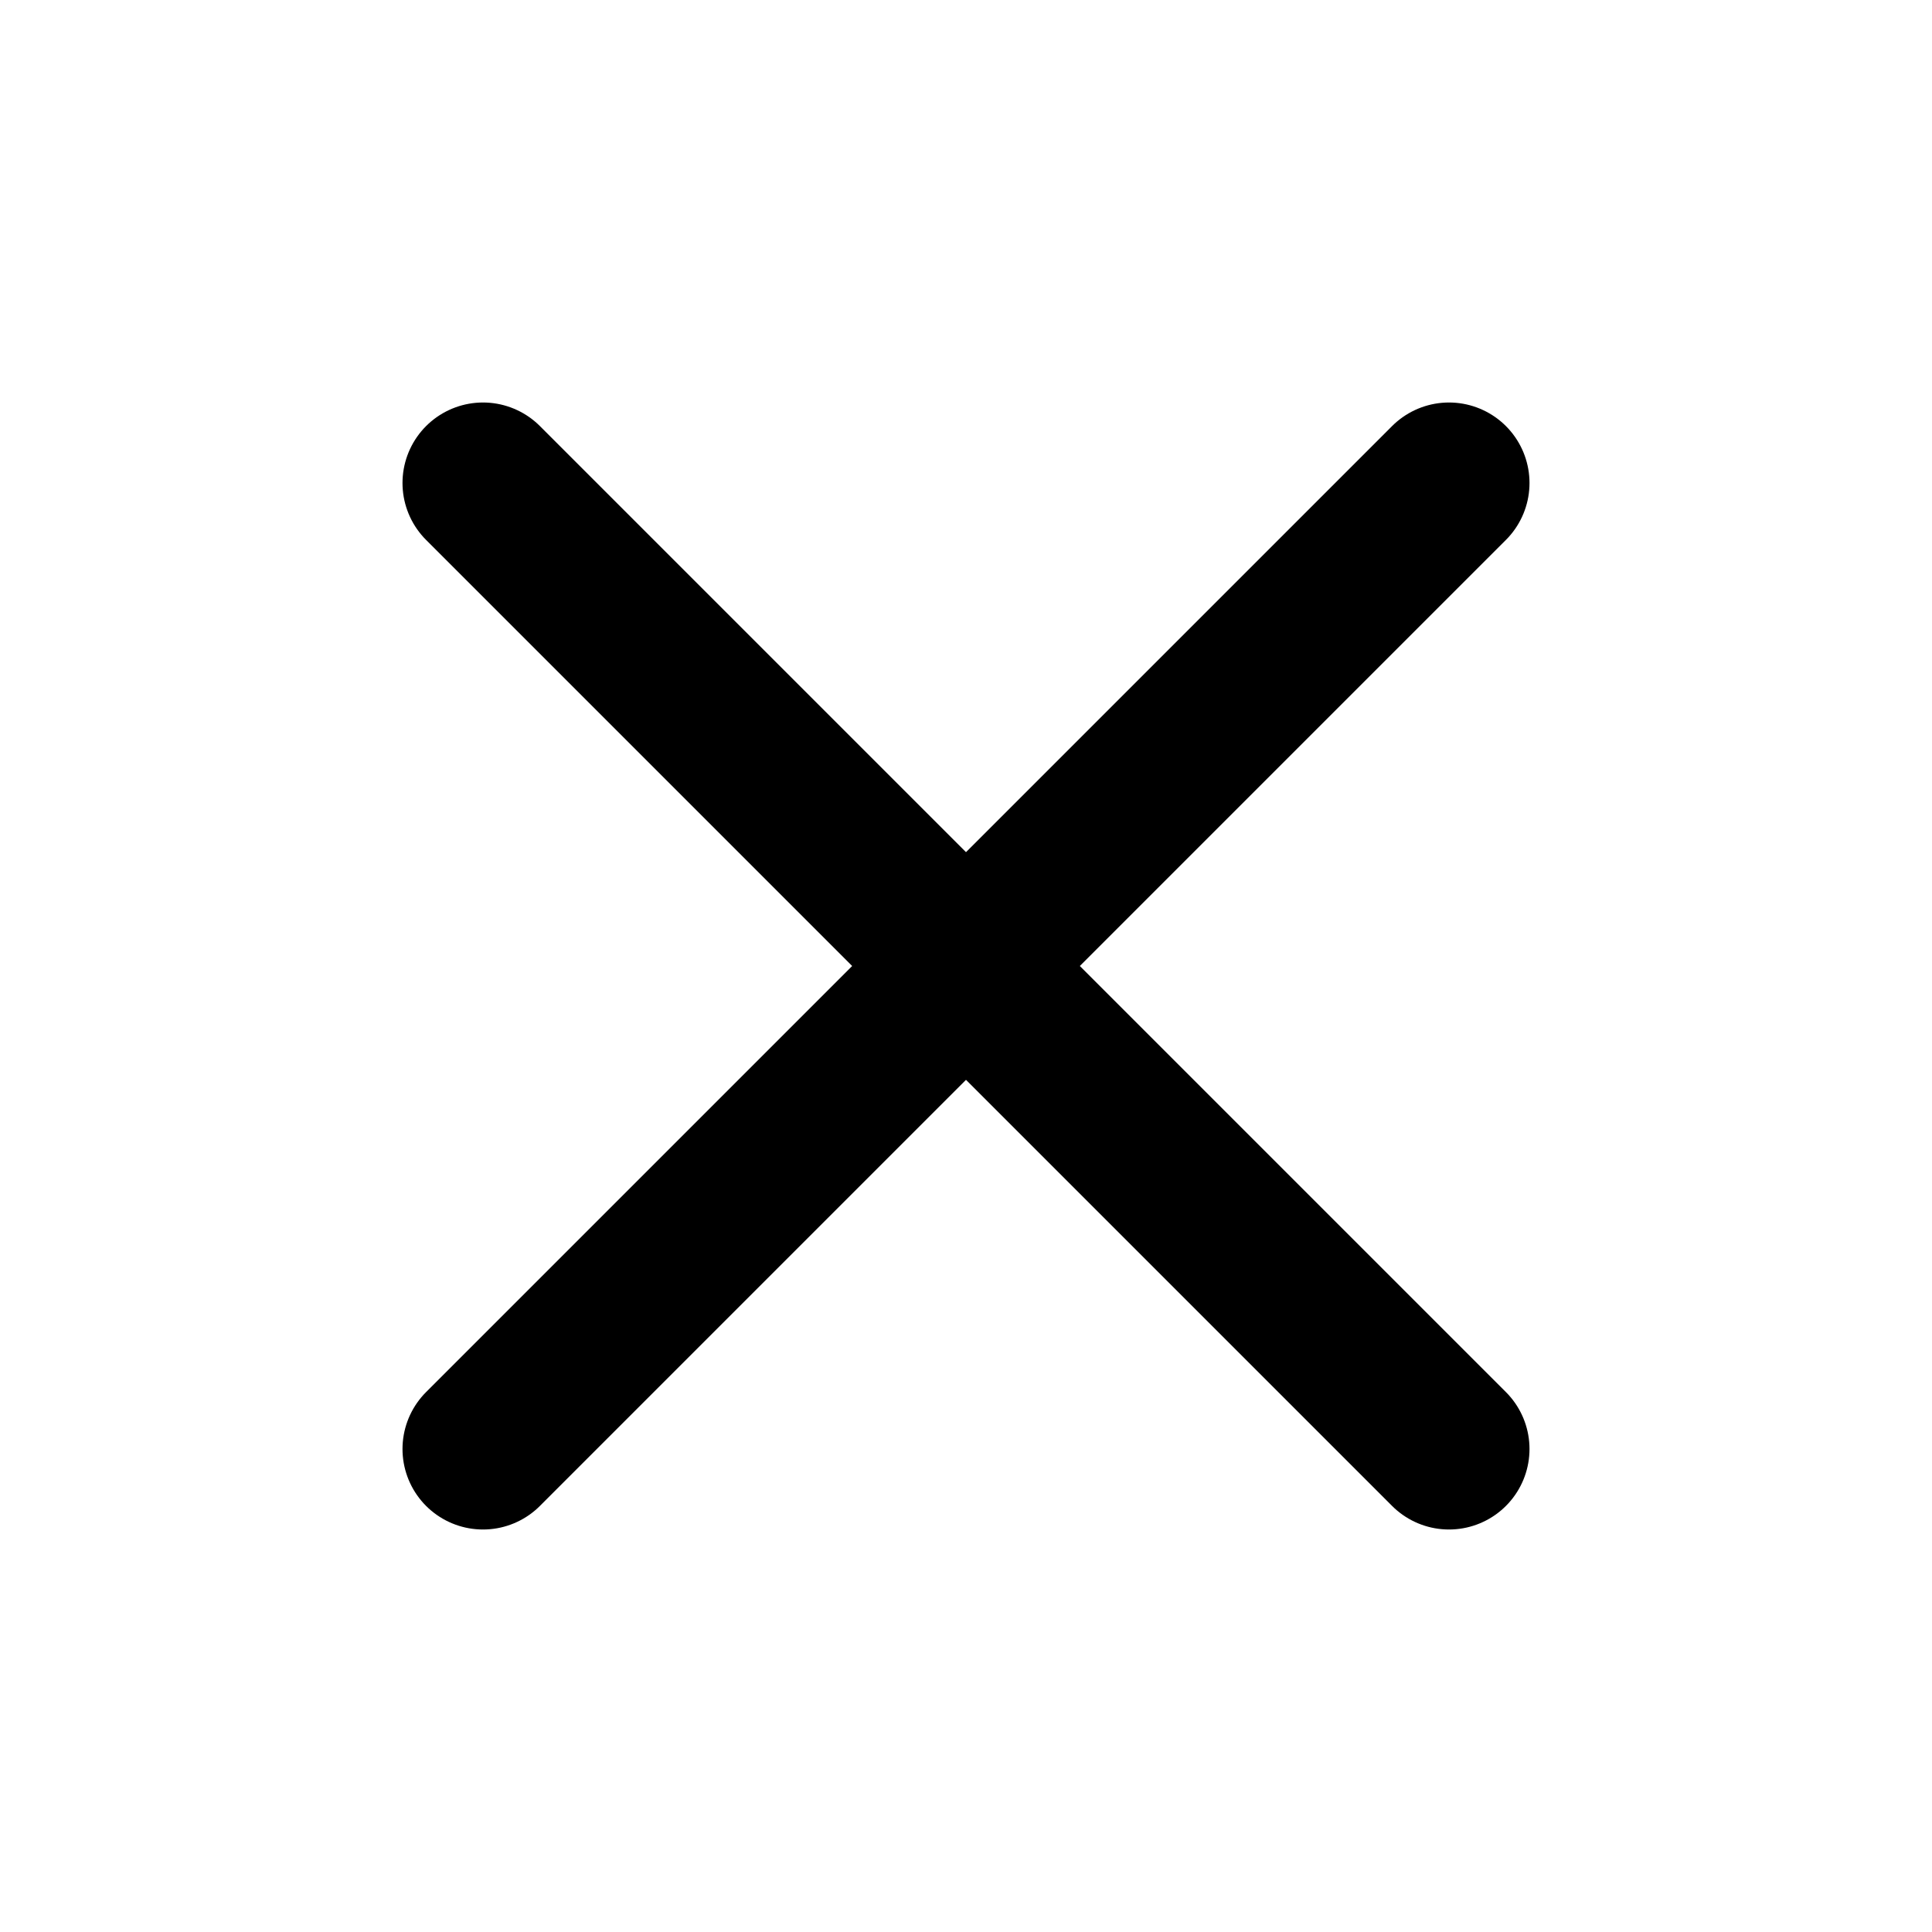
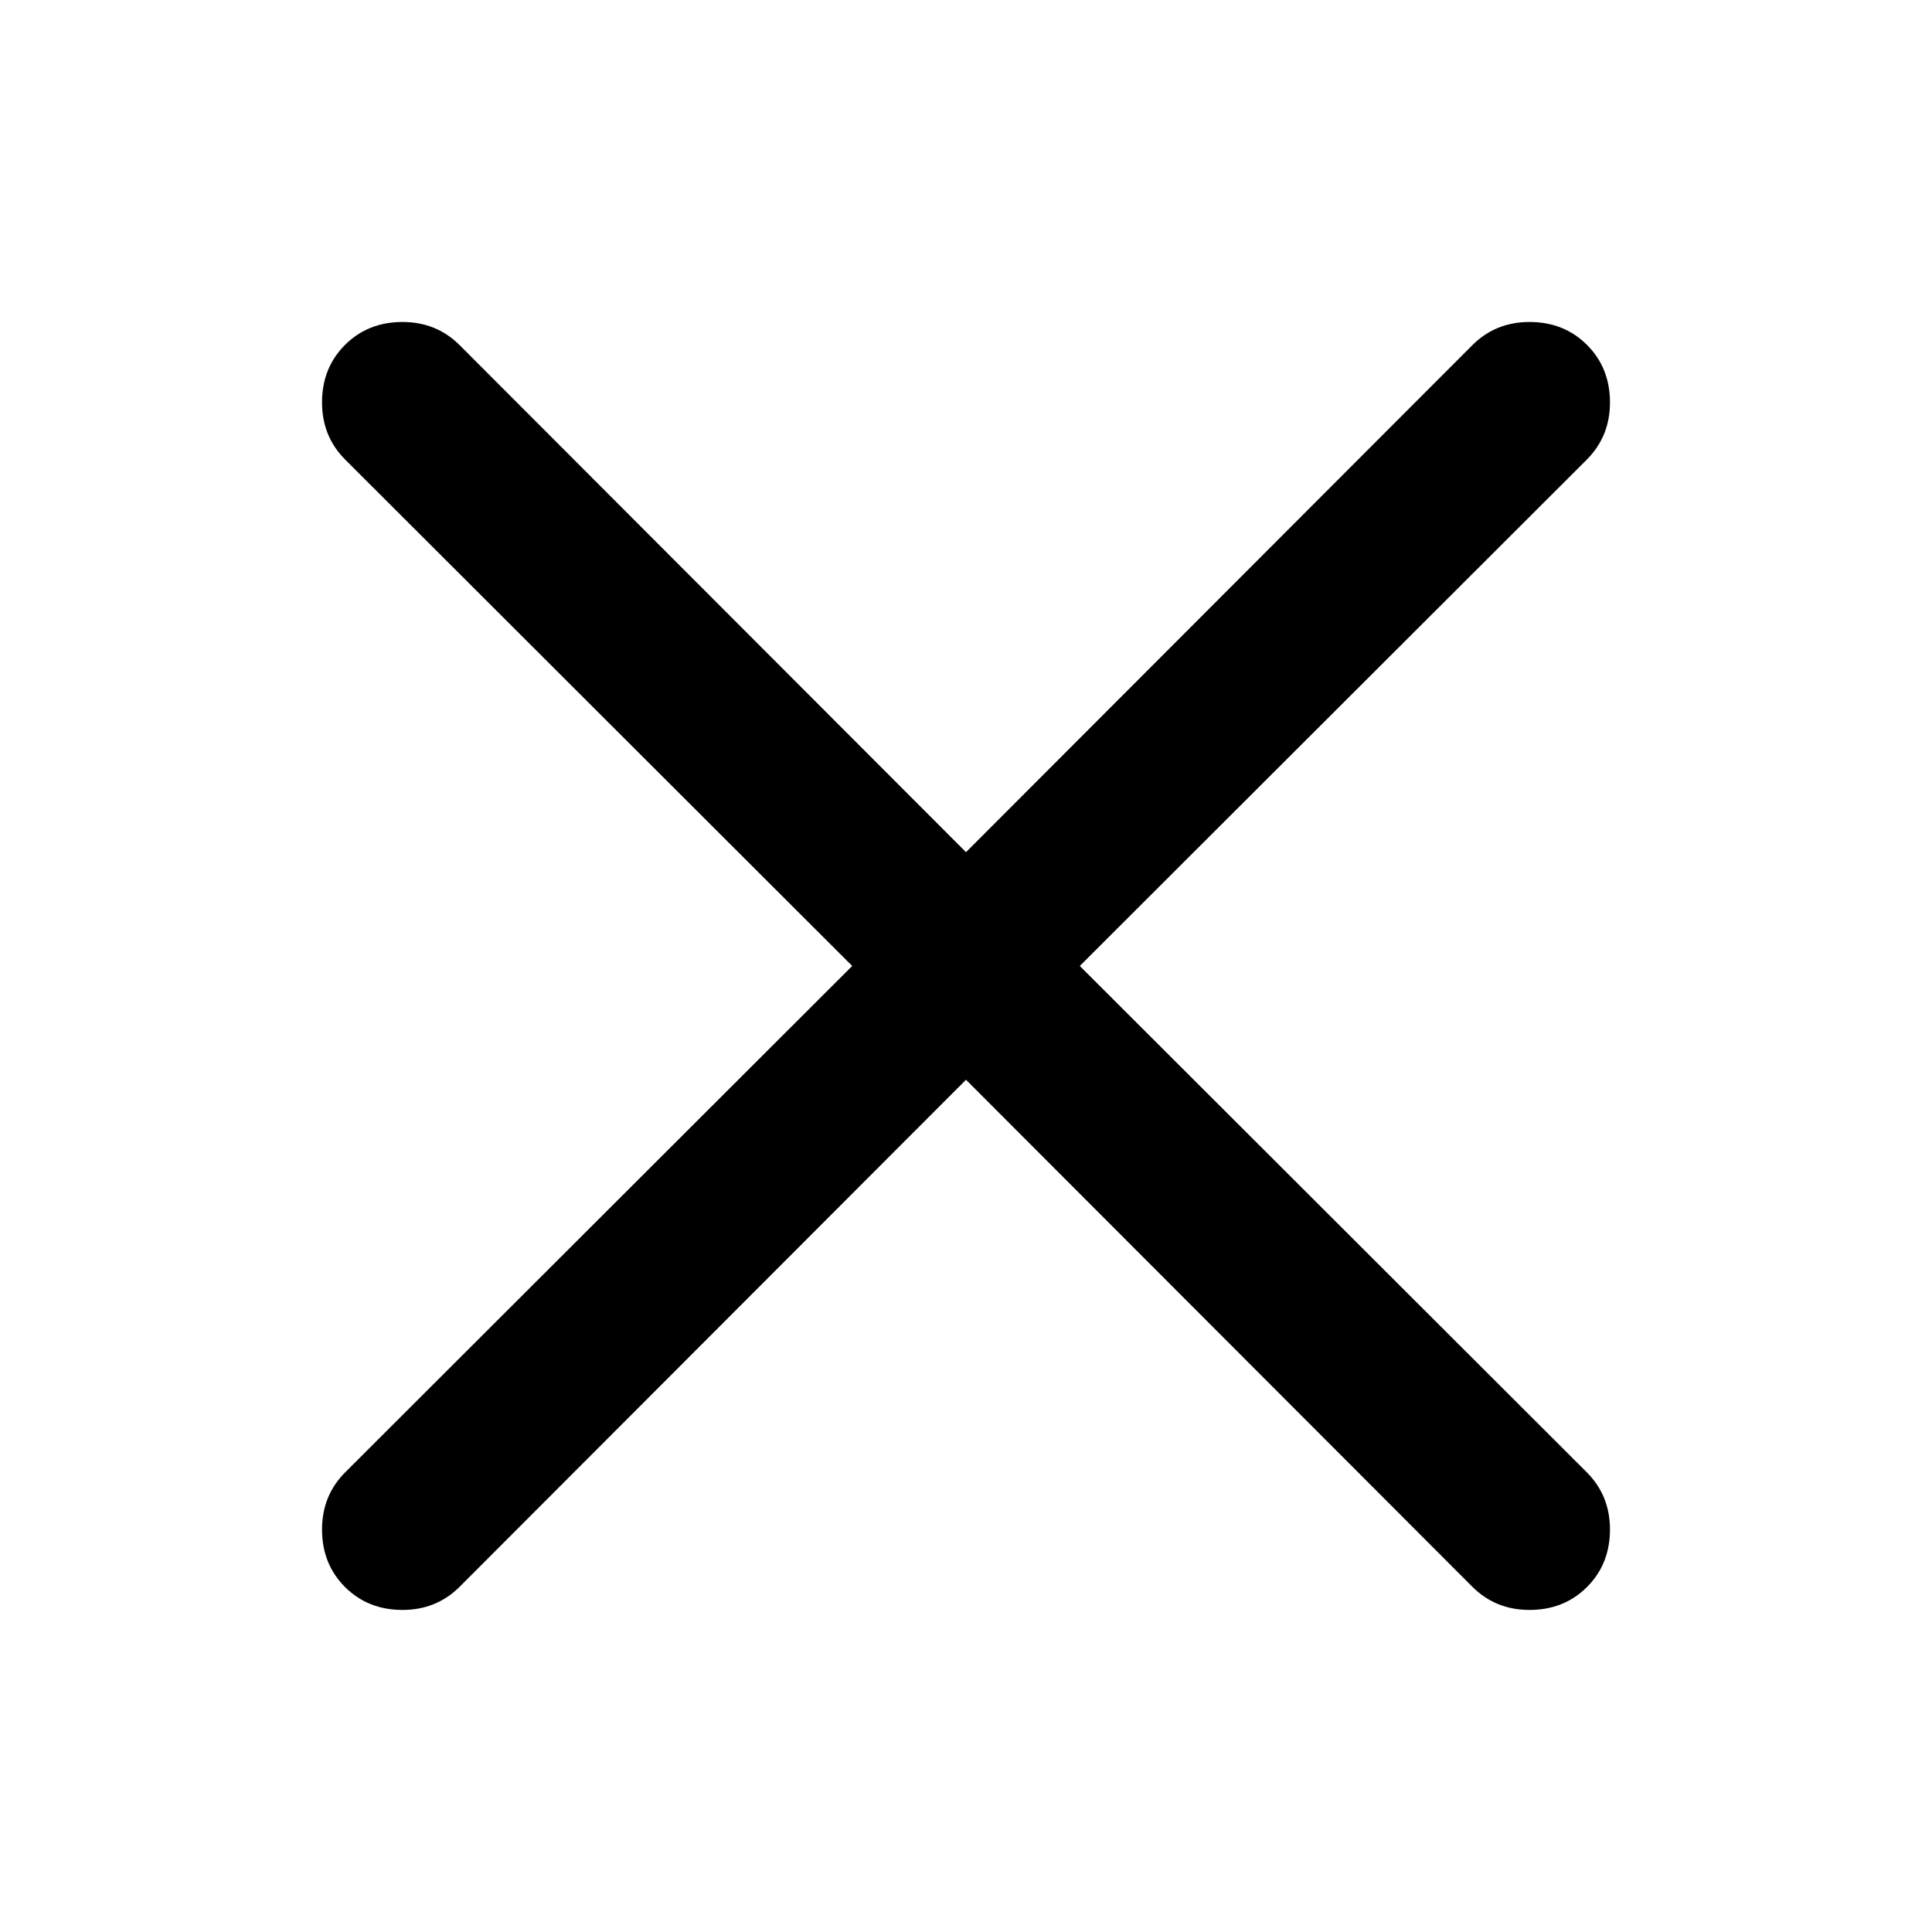
- <svg xmlns="http://www.w3.org/2000/svg" class="h-6 w-6" fill="none" viewBox="0 0 24 24" stroke="currentColor">
-   <path stroke-linecap="round" stroke-linejoin="round" stroke-width="2" d="M6 18L18 6M6 6l12 12" />
+ <svg xmlns="http://www.w3.org/2000/svg" class="svg-icon" style="width: 1em; height: 1em;vertical-align: middle;fill: currentColor;overflow: hidden;" viewBox="0 0 1024 1024" version="1.1">
+   <path d="M810.66 170.66q18.33 0 30.495 12.165t12.165 30.495q0 18.002-12.329 30.331l-268.677 268.329 268.677 268.329q12.329 12.329 12.329 30.331 0 18.33-12.165 30.495t-30.495 12.165q-18.002 0-30.331-12.329l-268.329-268.677-268.329 268.677q-12.329 12.329-30.331 12.329-18.33 0-30.495-12.165t-12.165-30.495q0-18.002 12.329-30.331l268.677-268.329-268.677-268.329q-12.329-12.329-12.329-30.331 0-18.33 12.165-30.495t30.495-12.165q18.002 0 30.331 12.329l268.329 268.677 268.329-268.677q12.329-12.329 30.331-12.329z" />
</svg>
